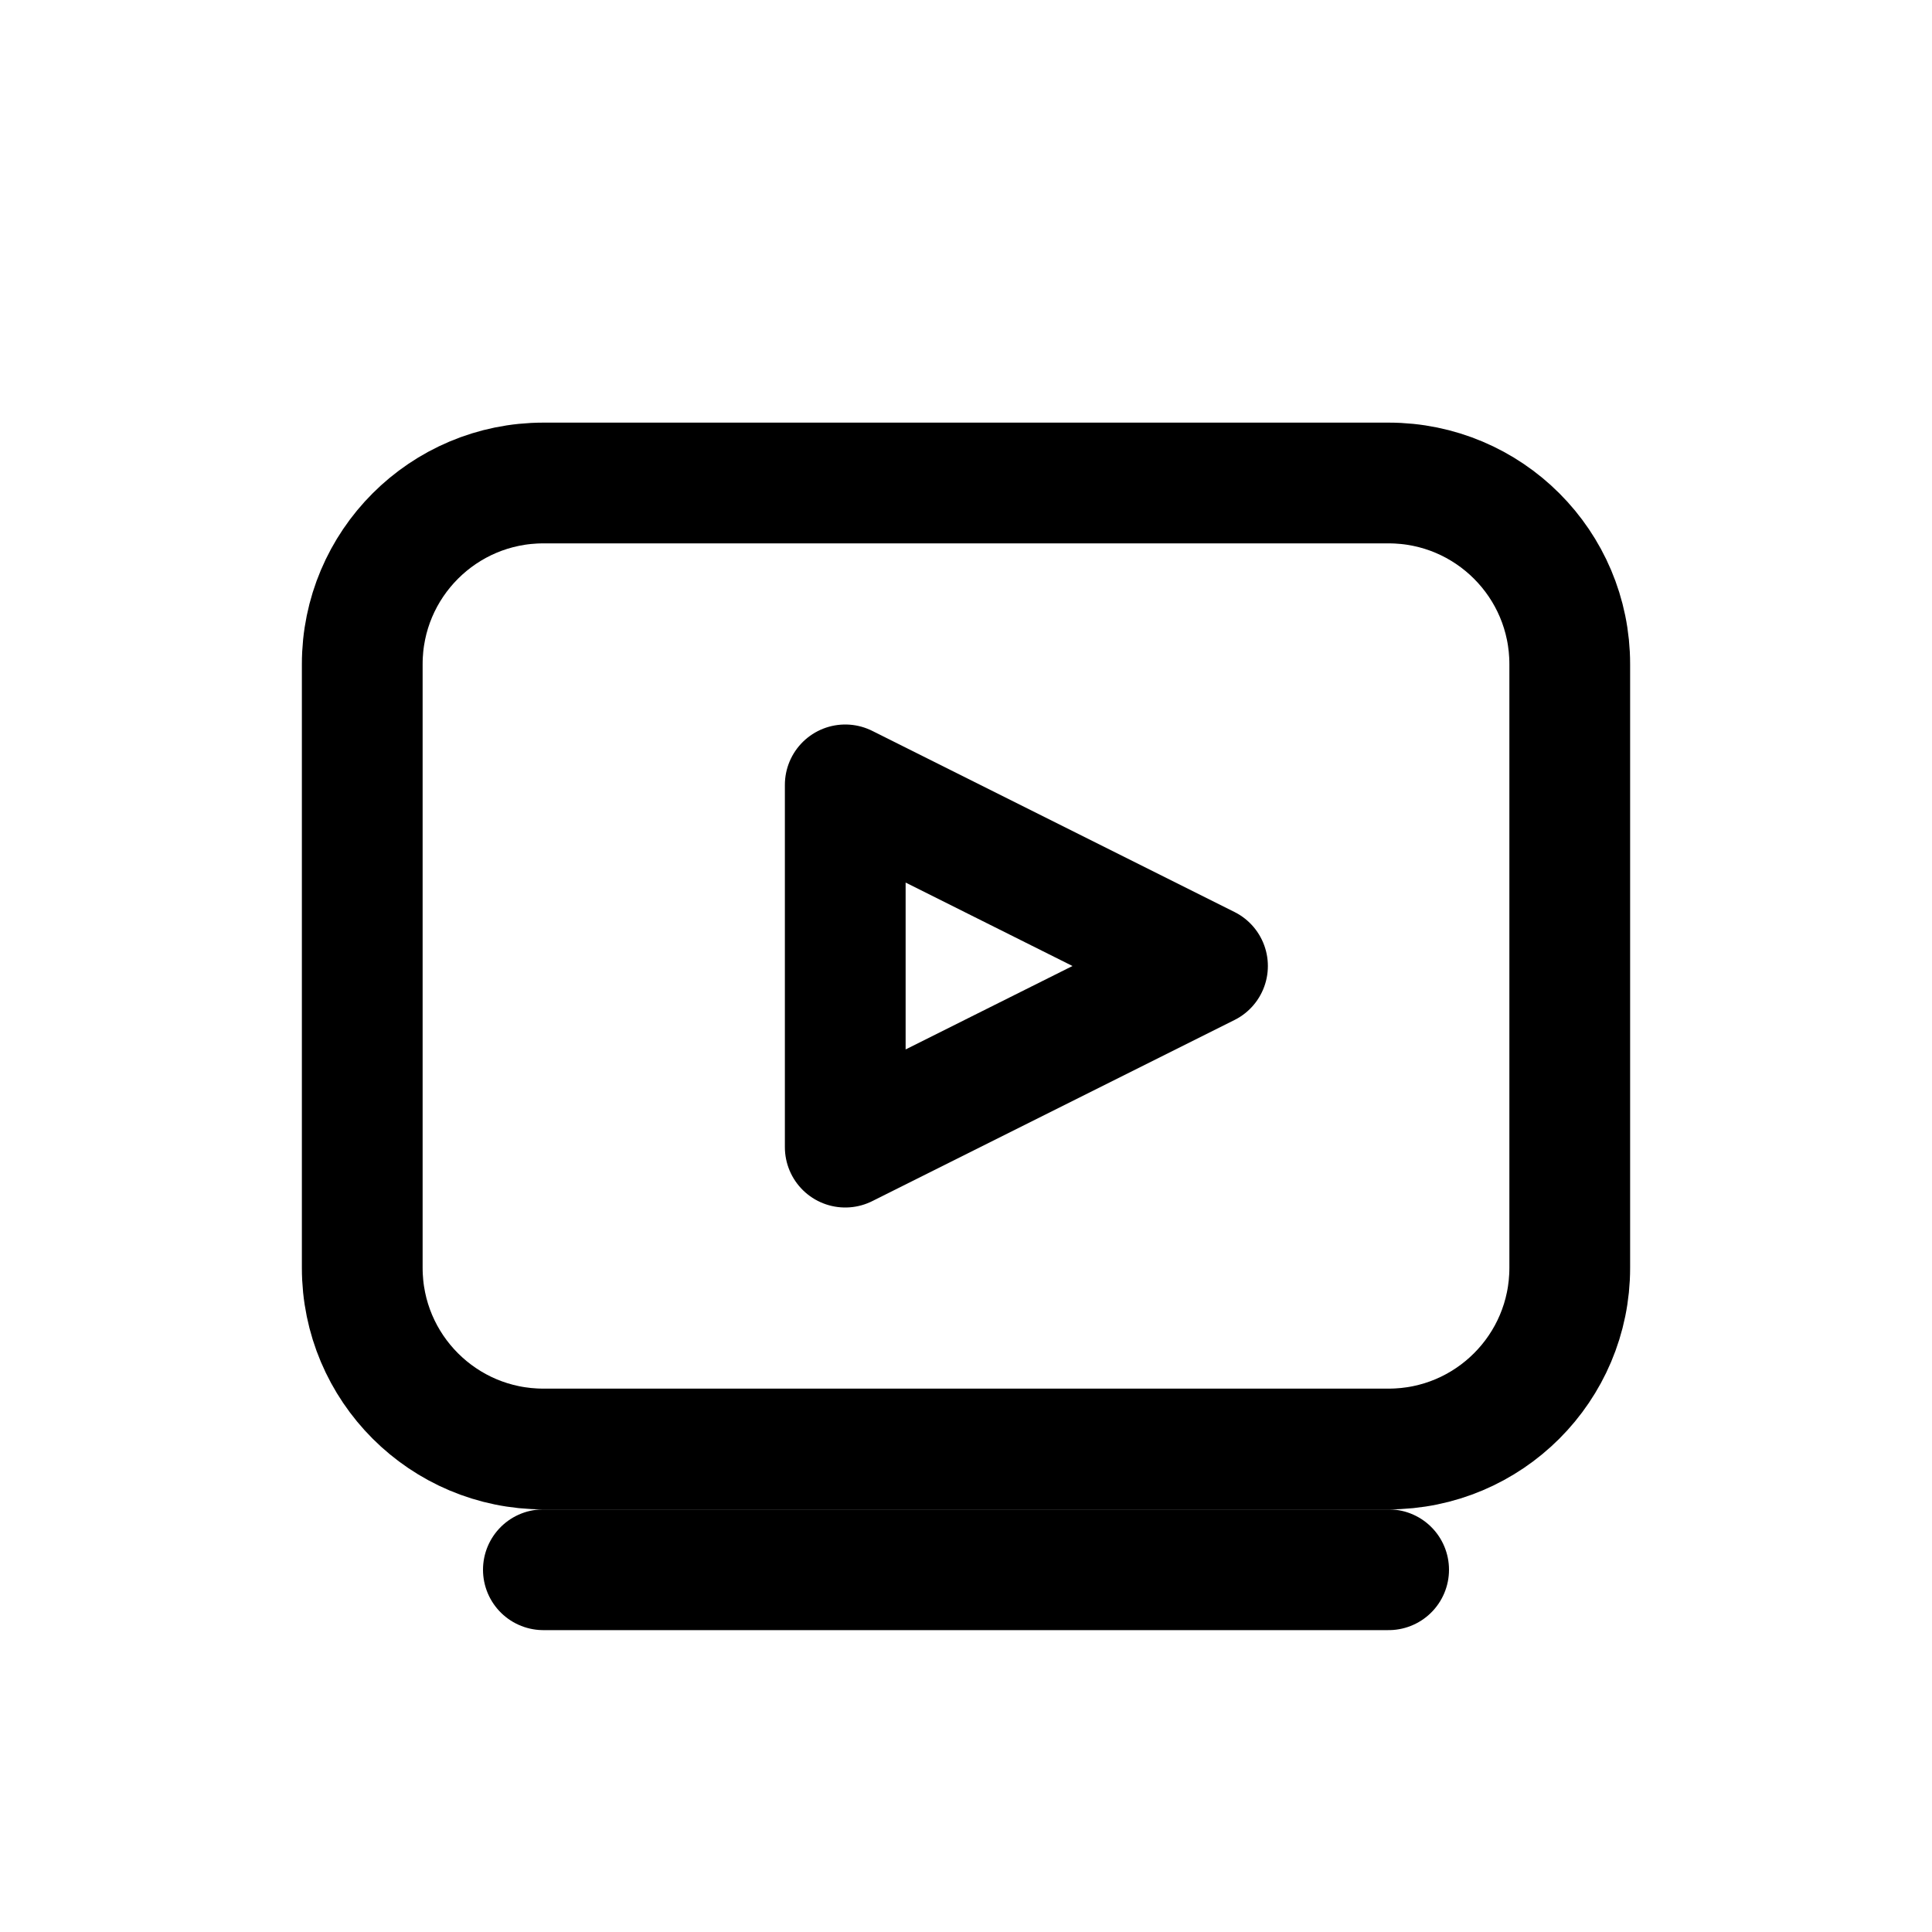
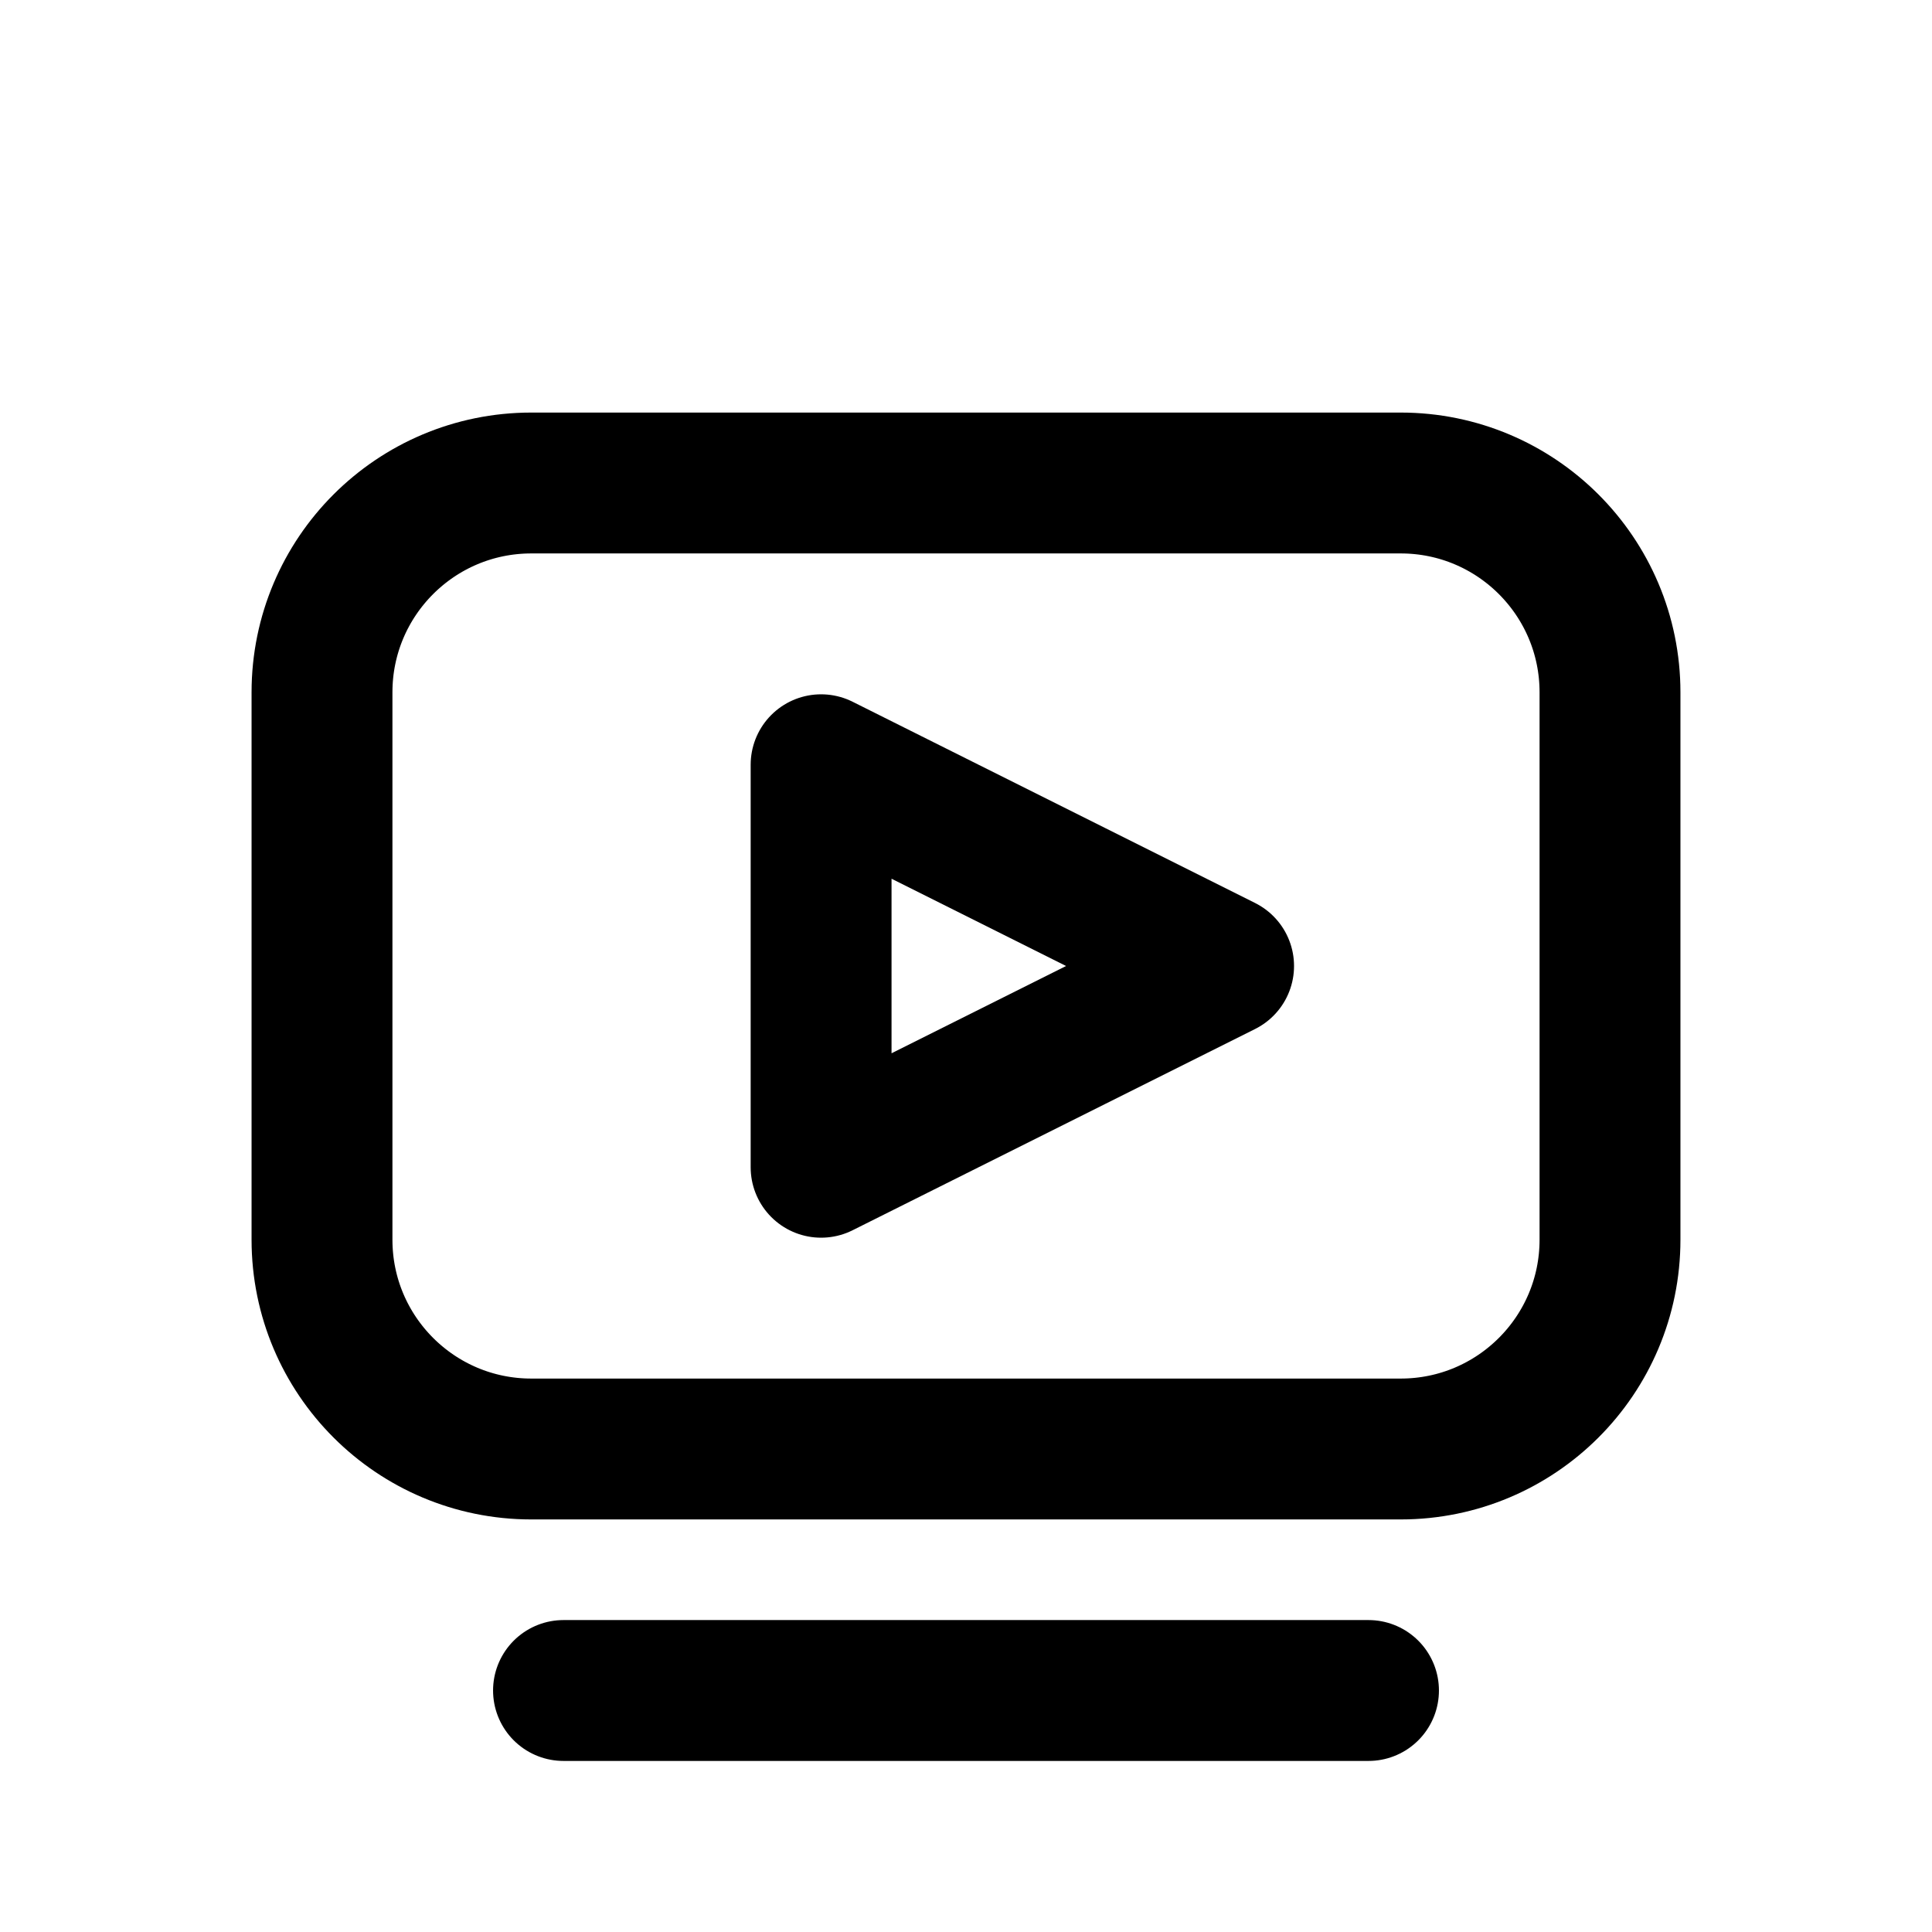
- <svg xmlns="http://www.w3.org/2000/svg" viewBox="0 0 64 64" fill="none" aria-hidden="true">
-   <g stroke="currentColor" stroke-width="4" stroke-linecap="round" stroke-linejoin="round">
-     <rect x="12" y="16" width="40" height="32" rx="6" />
-     <path d="M28 26l12 6-12 6z" />
-     <path d="M18 52h28" />
+ <svg xmlns="http://www.w3.org/2000/svg" viewBox="0 0 24 24" fill="none" aria-hidden="true">
+   <g stroke="currentColor" stroke-width="1.75" stroke-linecap="round" stroke-linejoin="round">
+     <rect x="4" y="6" width="16" height="12" rx="2.6" />
+     <path d="m10.2 9.5 5 2.5-5 2.5z" />
+     <path d="M7 21h10" />
  </g>
</svg>
